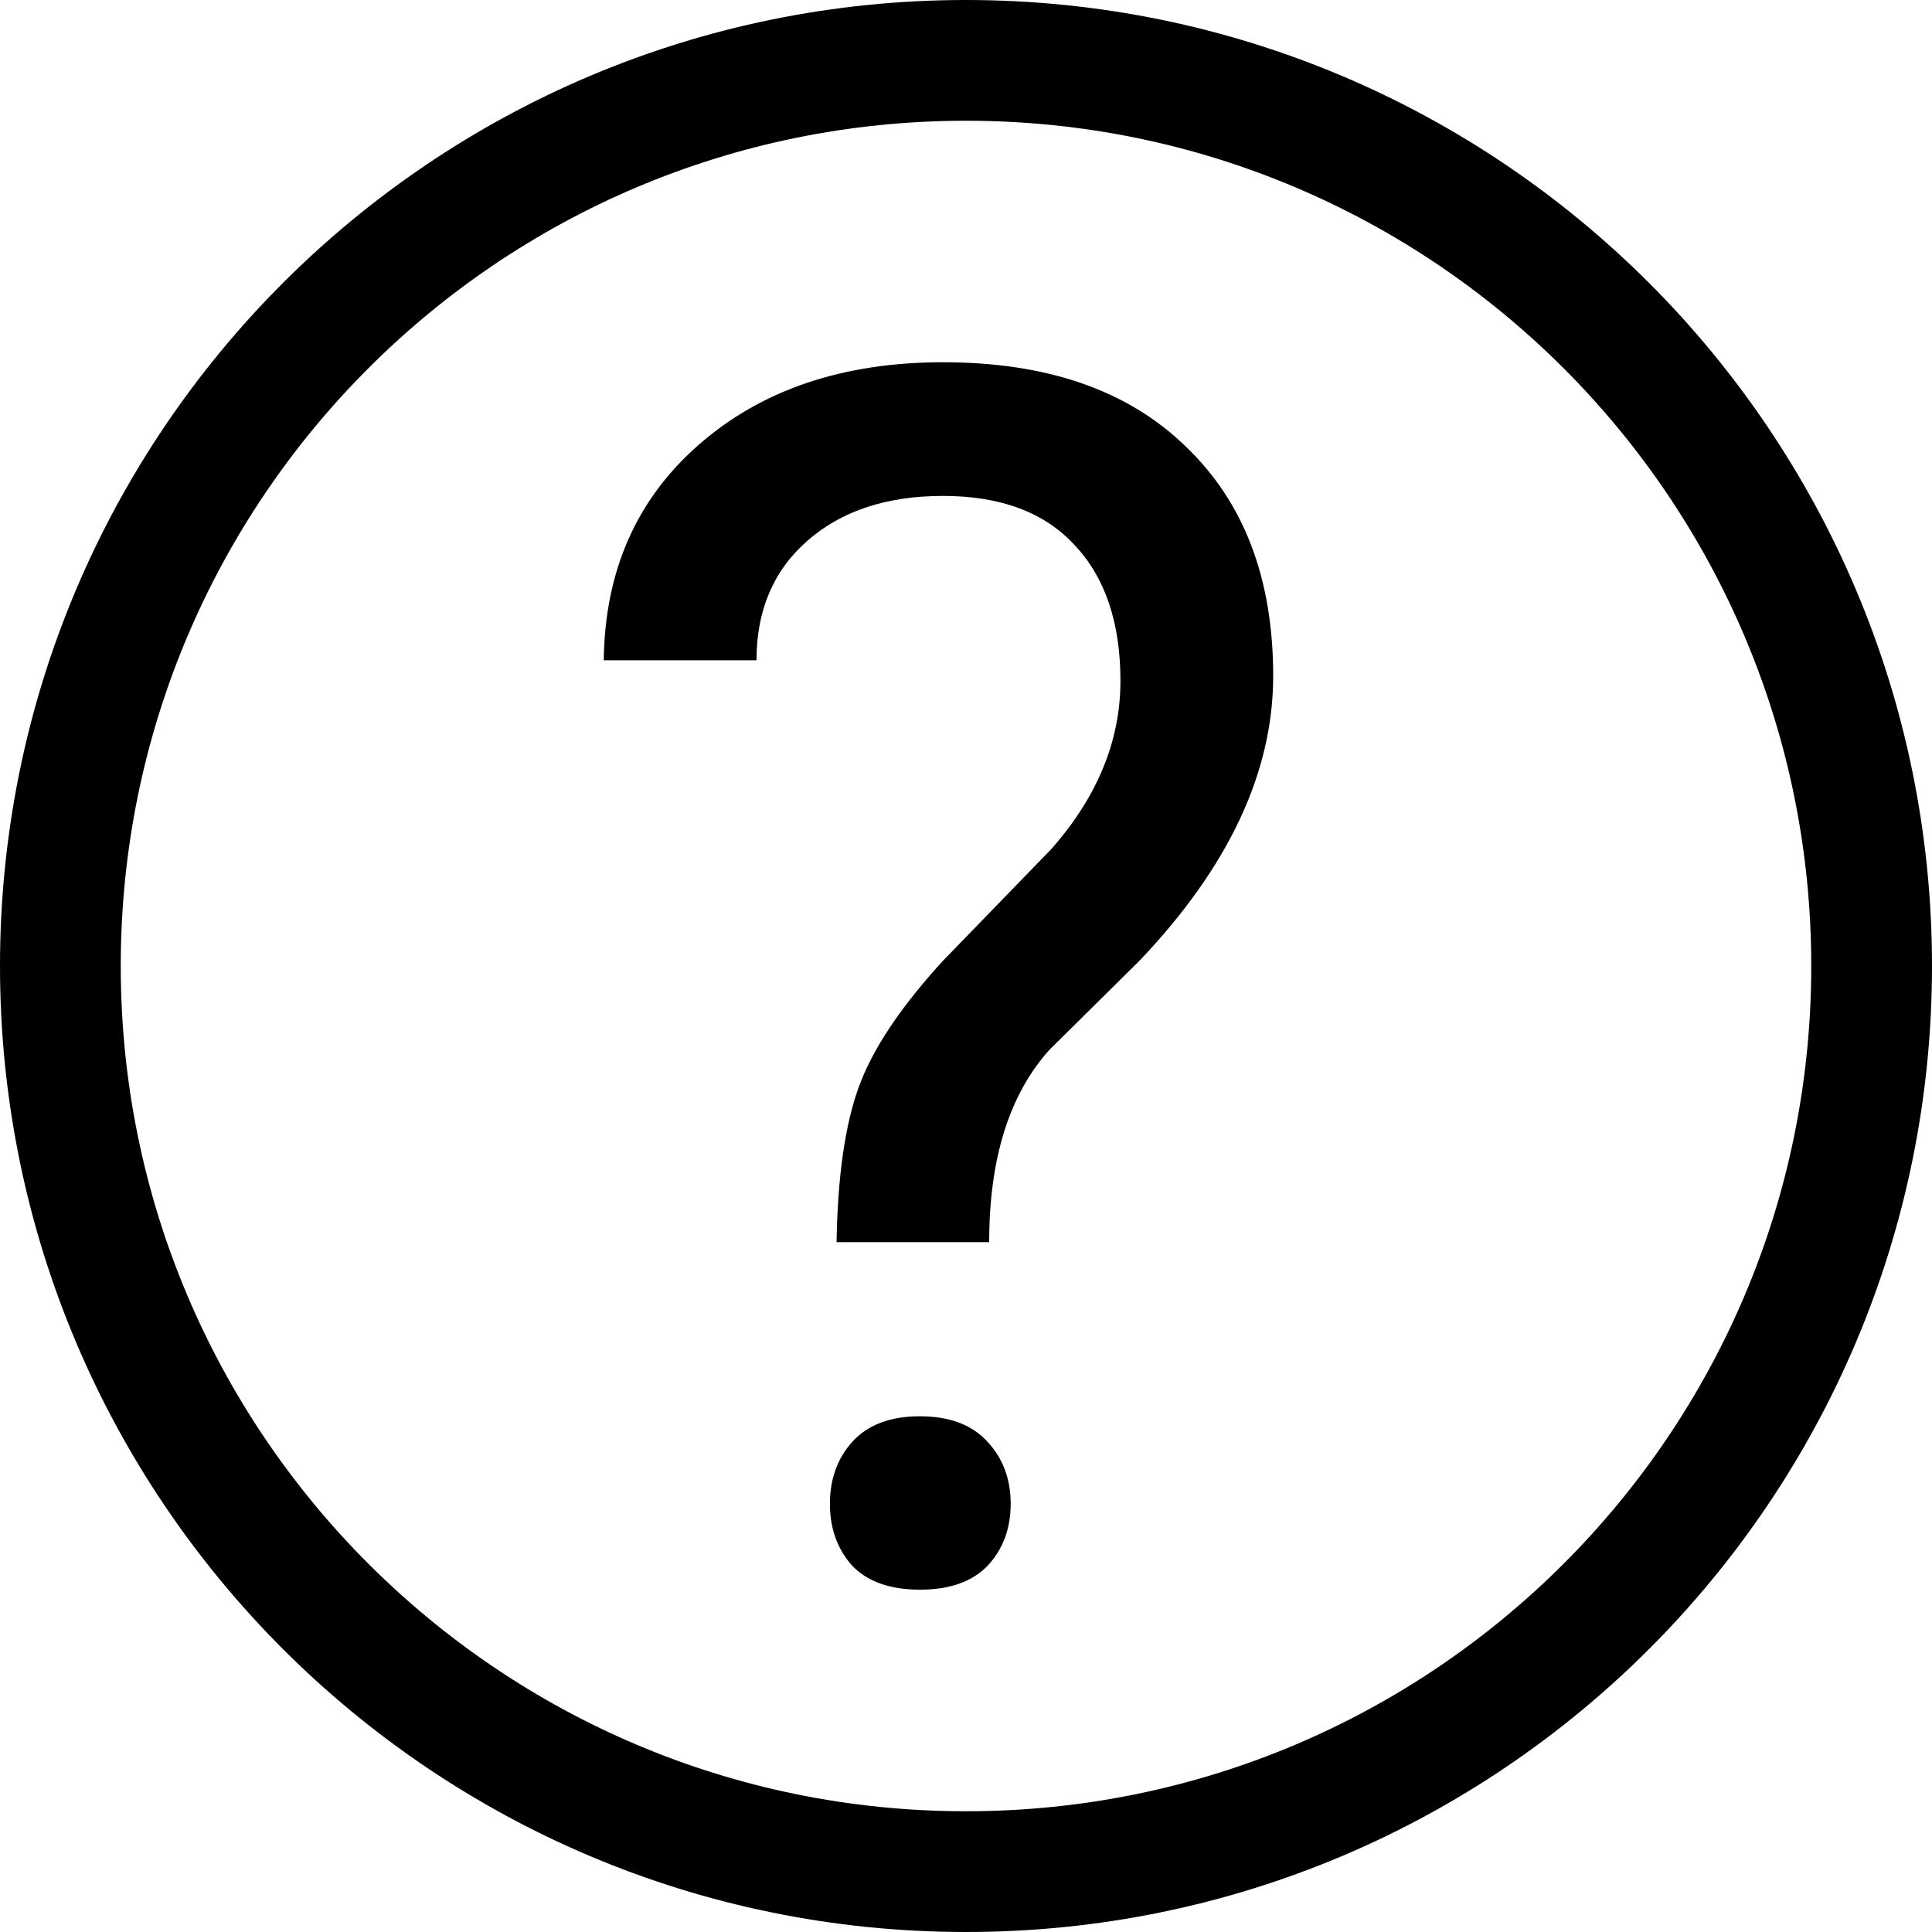
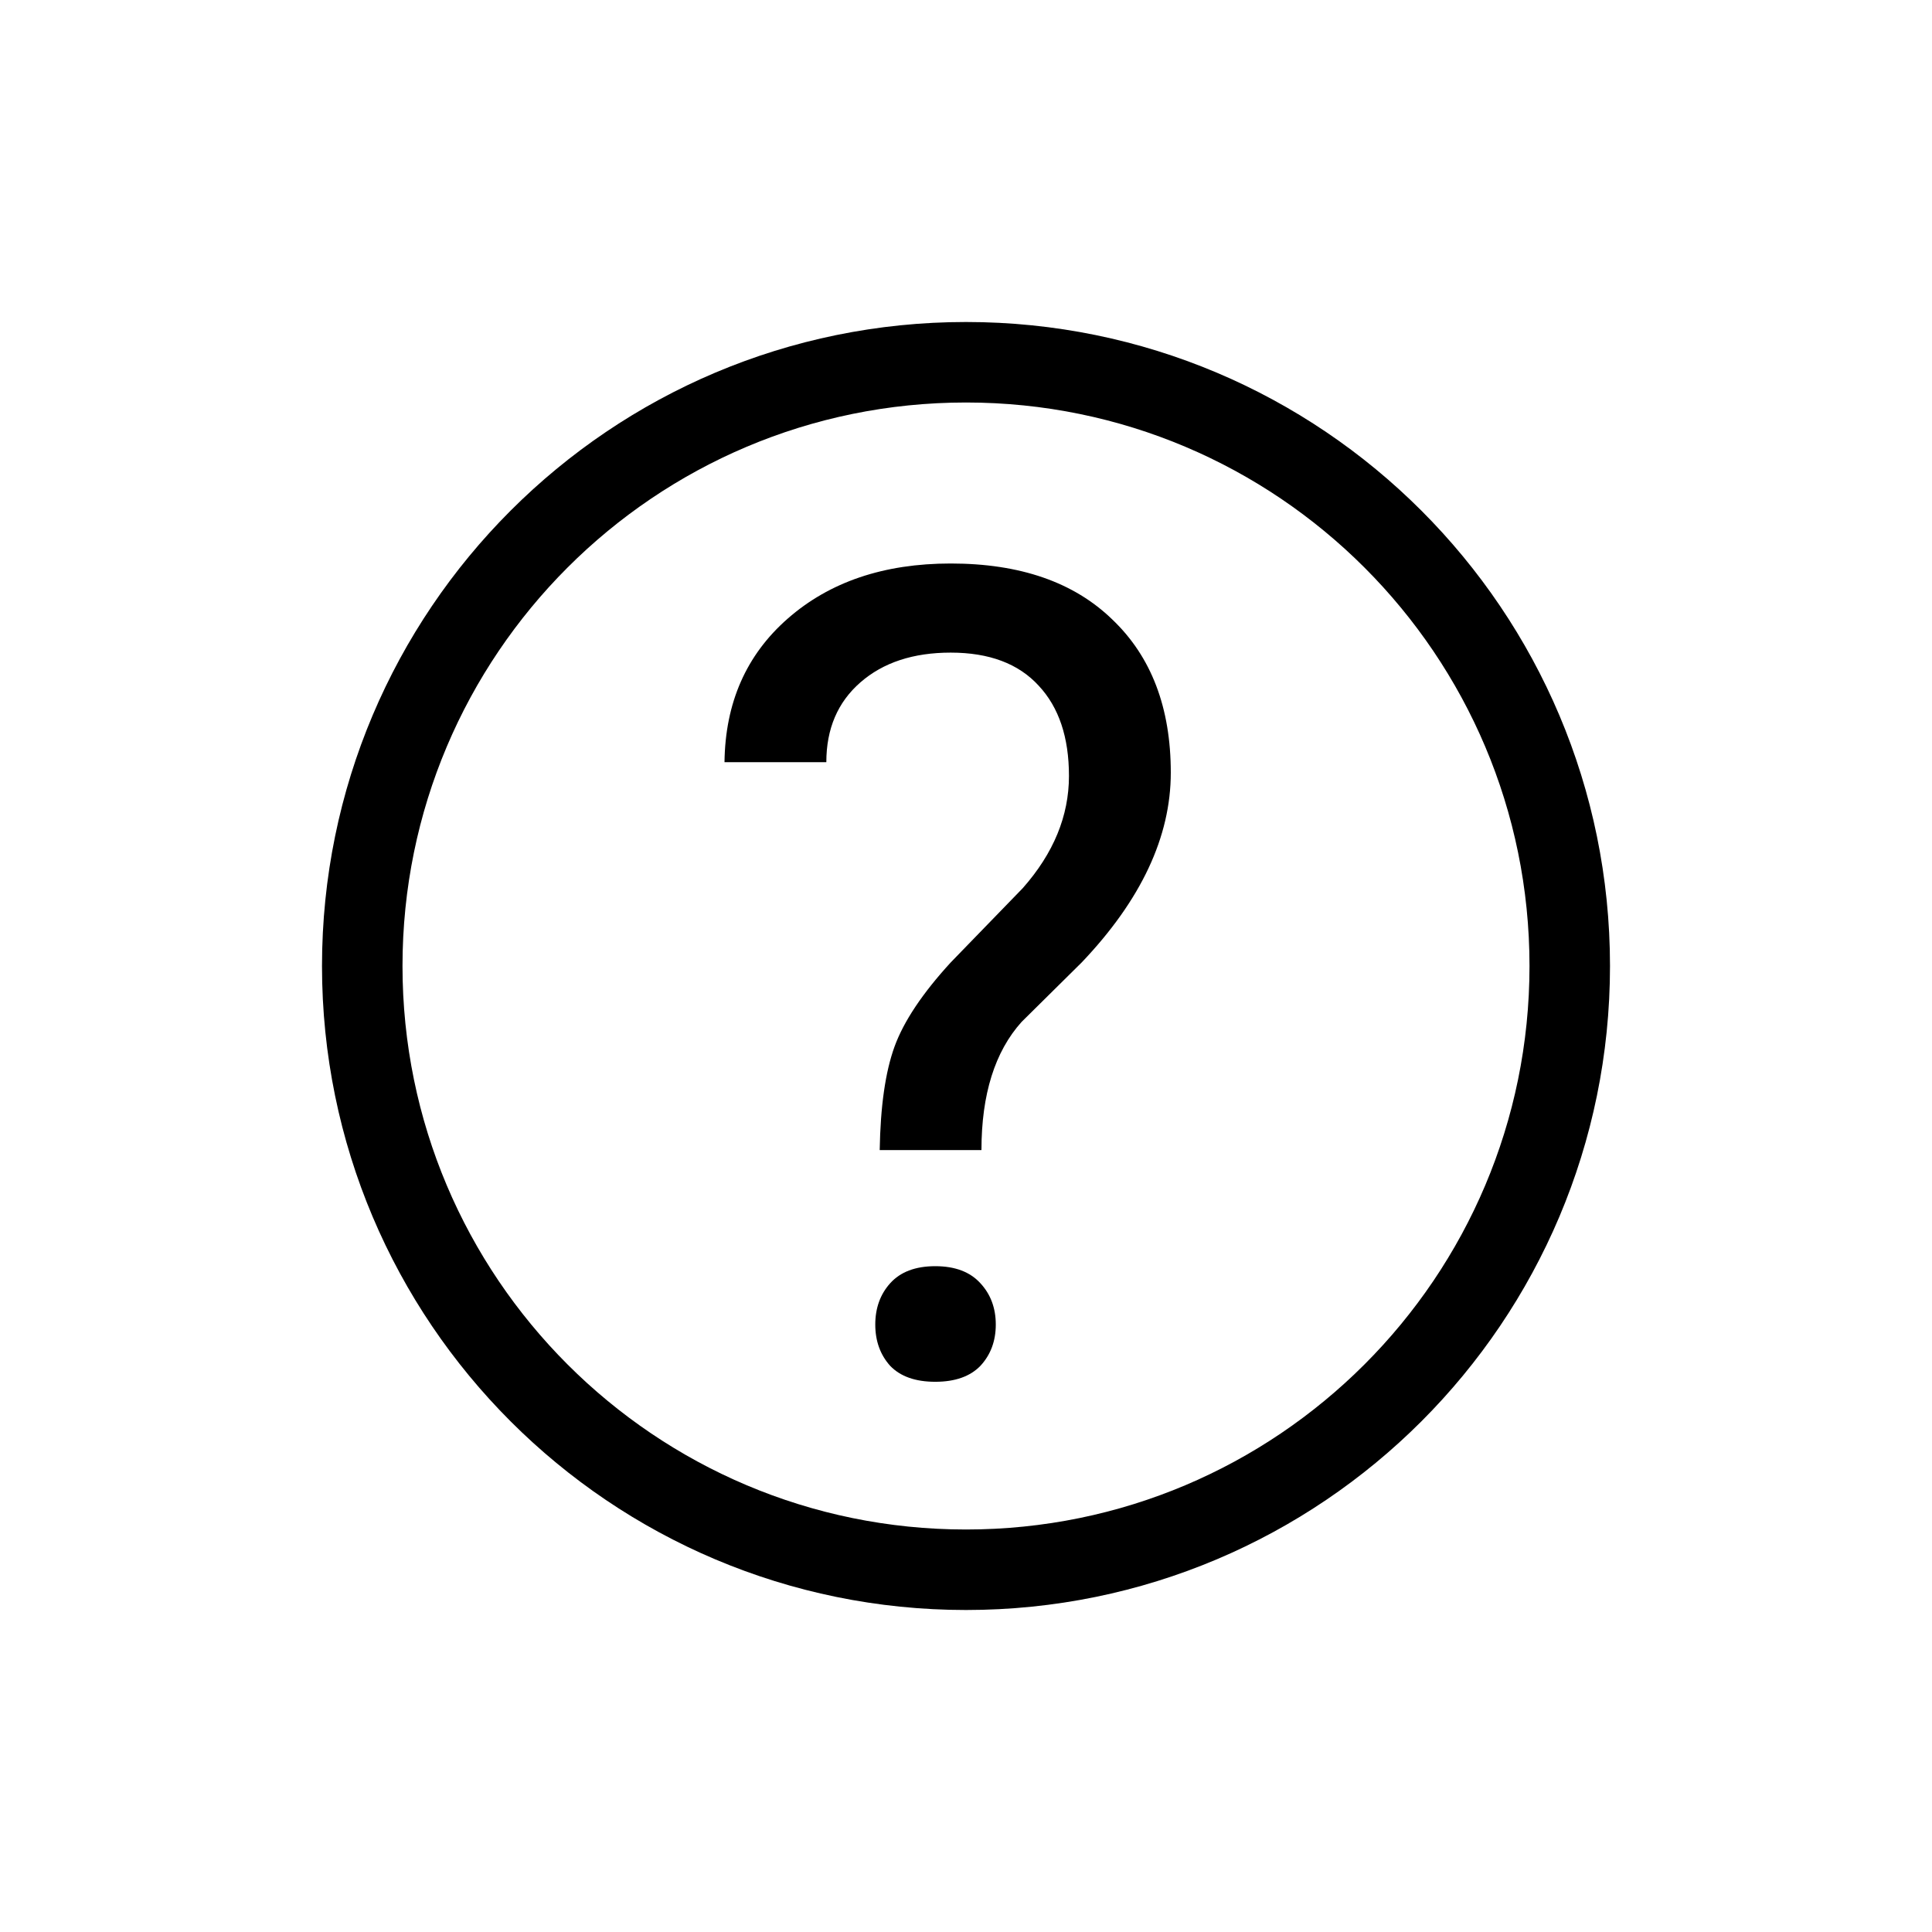
- <svg xmlns="http://www.w3.org/2000/svg" width="16" height="16" viewBox="0 0 16 16" fill="none">
-   <circle cx="8" cy="8" r="7.5" stroke="black" />
-   <path d="M6.928 10.287C6.937 9.745 6.998 9.316 7.112 9.002C7.226 8.688 7.459 8.339 7.81 7.956L8.705 7.033C9.088 6.6 9.279 6.135 9.279 5.639C9.279 5.16 9.154 4.786 8.903 4.518C8.653 4.244 8.288 4.107 7.81 4.107C7.345 4.107 6.971 4.23 6.688 4.477C6.406 4.723 6.265 5.053 6.265 5.468H5C5.009 4.729 5.271 4.135 5.786 3.684C6.306 3.228 6.98 3 7.81 3C8.671 3 9.341 3.232 9.819 3.697C10.302 4.158 10.544 4.791 10.544 5.598C10.544 6.395 10.175 7.181 9.437 7.956L8.691 8.694C8.359 9.063 8.192 9.594 8.192 10.287H6.928ZM6.873 12.454C6.873 12.249 6.935 12.078 7.058 11.941C7.185 11.8 7.372 11.729 7.618 11.729C7.864 11.729 8.051 11.8 8.179 11.941C8.306 12.078 8.37 12.249 8.37 12.454C8.37 12.659 8.306 12.83 8.179 12.967C8.051 13.099 7.864 13.165 7.618 13.165C7.372 13.165 7.185 13.099 7.058 12.967C6.935 12.83 6.873 12.659 6.873 12.454Z" fill="black" />
+ <svg xmlns="http://www.w3.org/2000/svg" width="24" height="24" viewBox="0 0 24 24" fill="none">
+   <circle cx="12" cy="12" r="7.5" stroke="black" />
+   <path d="M10.928 14.287C10.937 13.745 10.998 13.316 11.112 13.002C11.226 12.688 11.459 12.339 11.81 11.956L12.705 11.033C13.088 10.6 13.279 10.135 13.279 9.639C13.279 9.16 13.154 8.786 12.903 8.518C12.653 8.244 12.288 8.107 11.81 8.107C11.345 8.107 10.971 8.23 10.688 8.477C10.406 8.723 10.265 9.053 10.265 9.468H9C9.009 8.729 9.271 8.135 9.786 7.684C10.306 7.228 10.98 7 11.81 7C12.671 7 13.341 7.232 13.819 7.697C14.302 8.158 14.544 8.791 14.544 9.598C14.544 10.395 14.175 11.181 13.437 11.956L12.691 12.694C12.359 13.063 12.192 13.594 12.192 14.287H10.928ZM10.873 16.454C10.873 16.249 10.935 16.078 11.058 15.941C11.185 15.8 11.372 15.729 11.618 15.729C11.864 15.729 12.051 15.8 12.179 15.941C12.306 16.078 12.37 16.249 12.37 16.454C12.37 16.659 12.306 16.83 12.179 16.967C12.051 17.099 11.864 17.165 11.618 17.165C11.372 17.165 11.185 17.099 11.058 16.967C10.935 16.83 10.873 16.659 10.873 16.454Z" fill="black" />
</svg>
